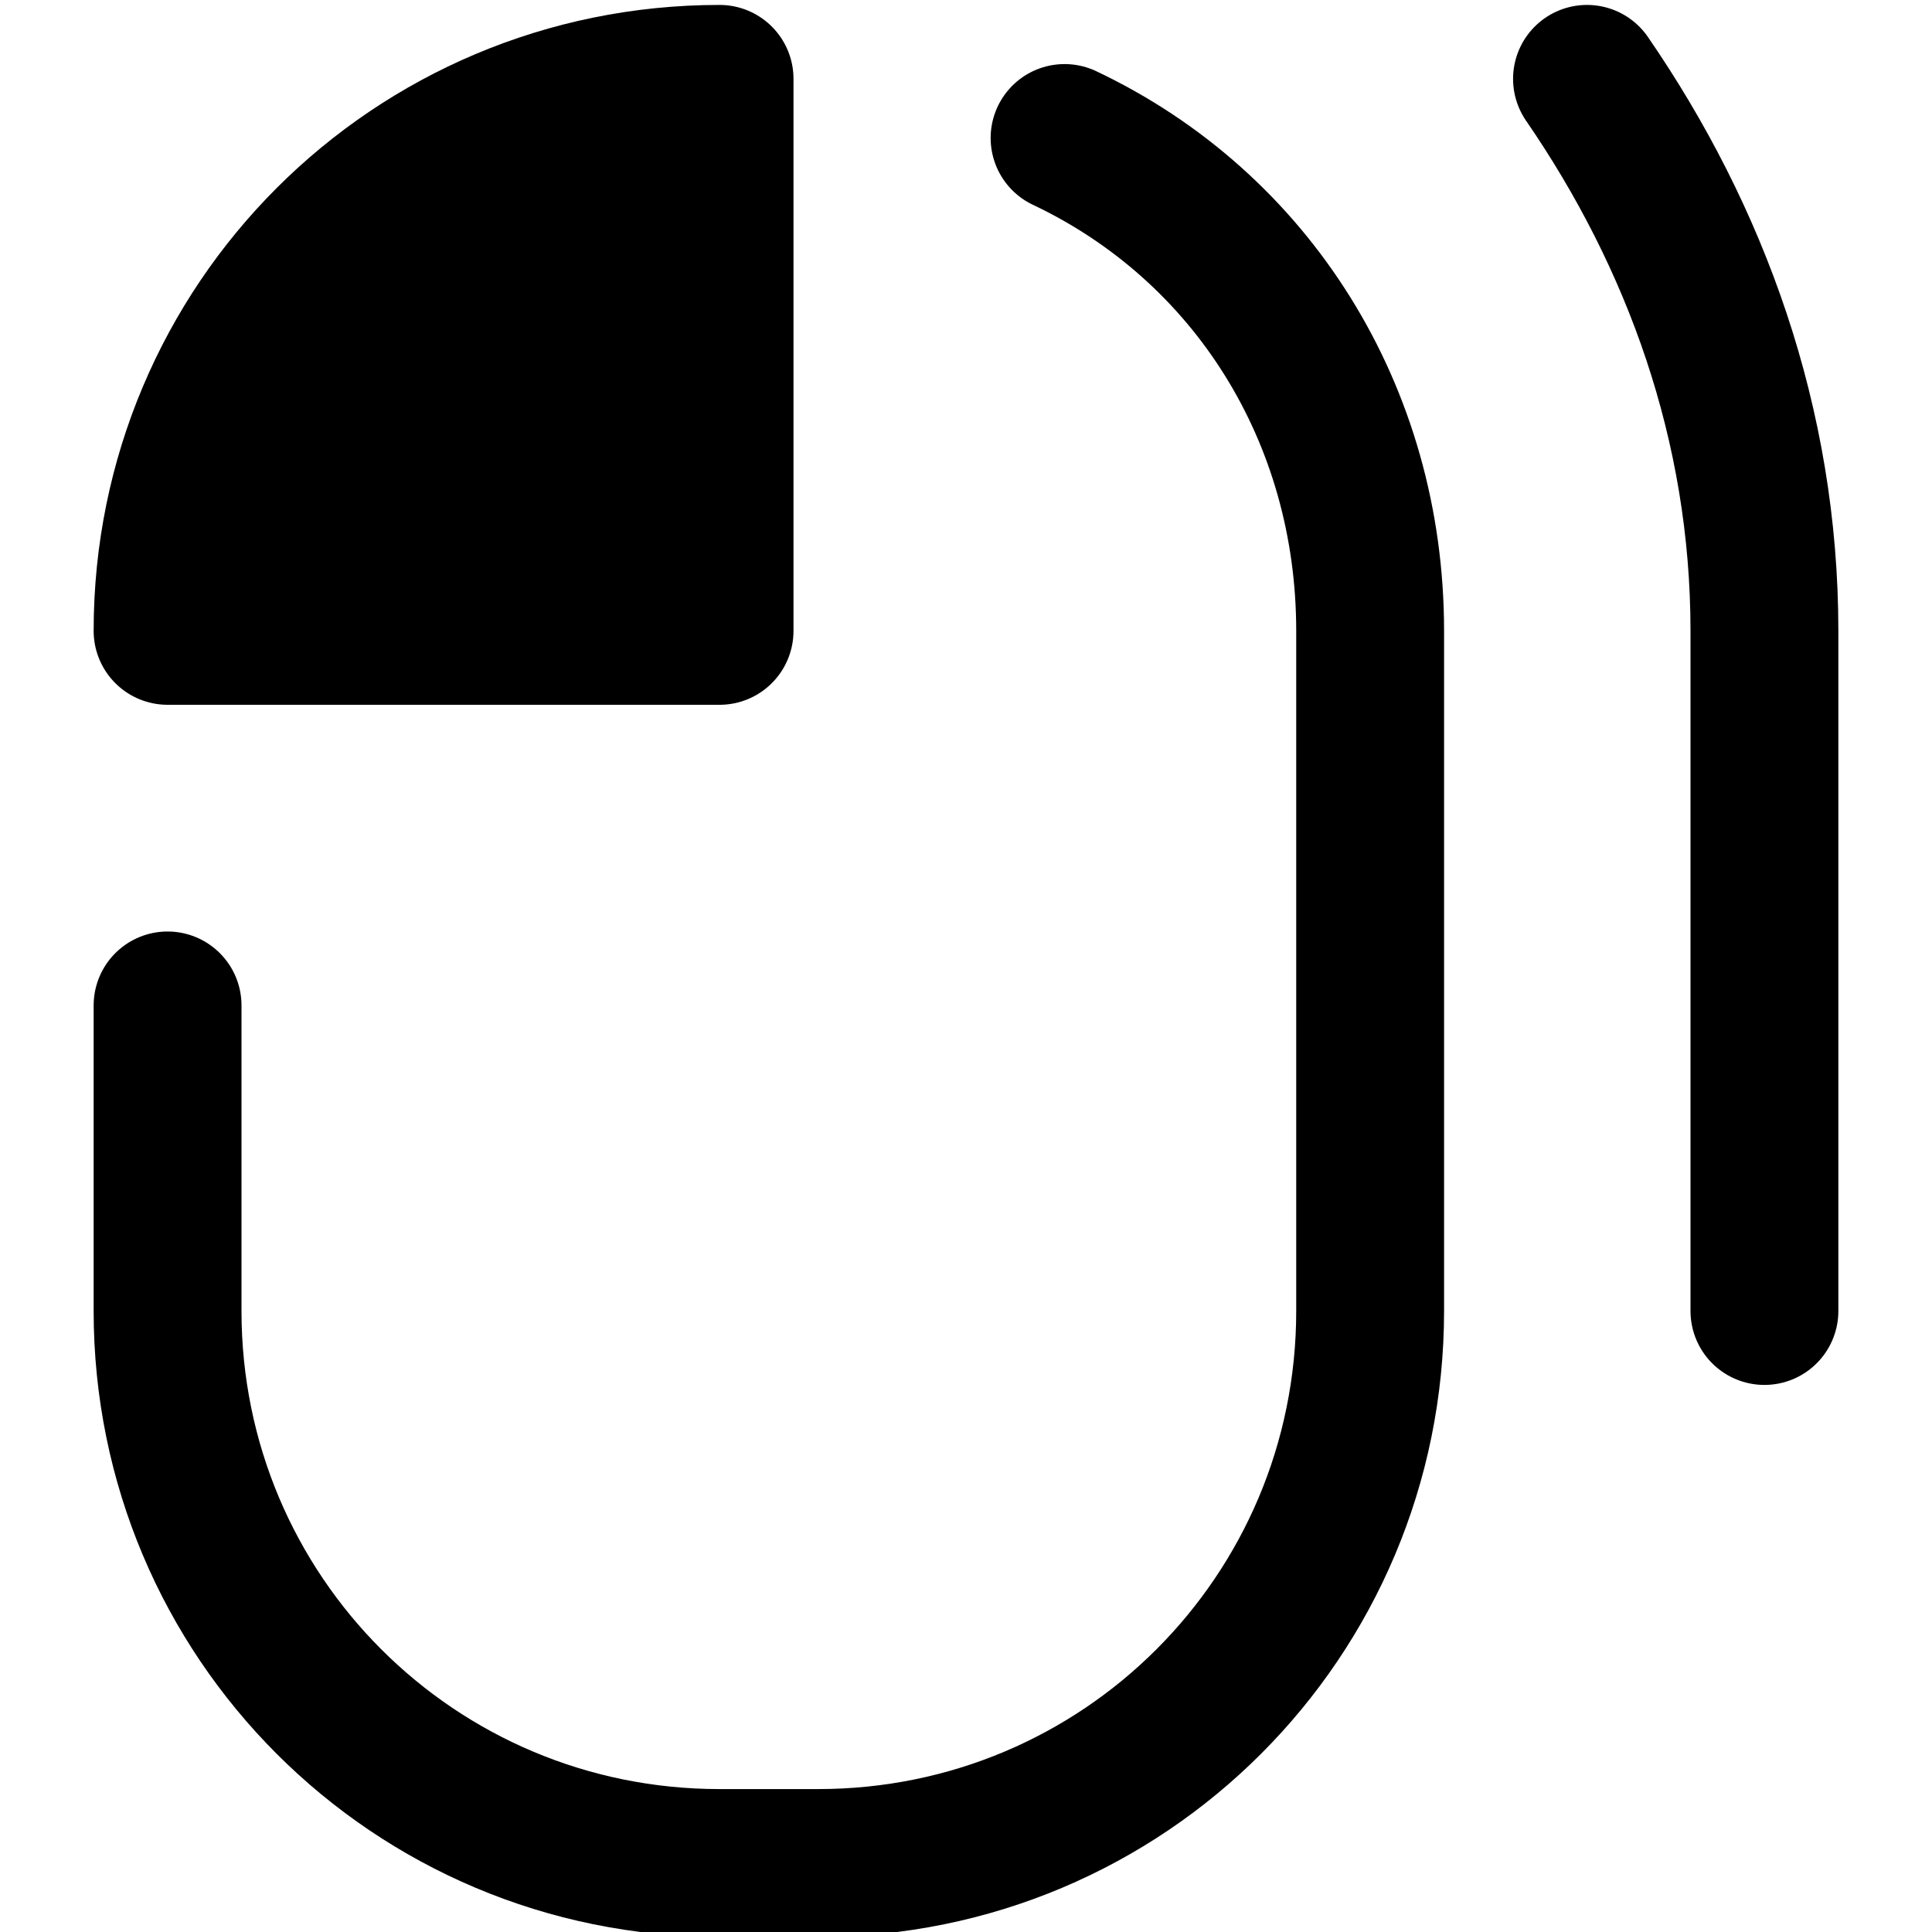
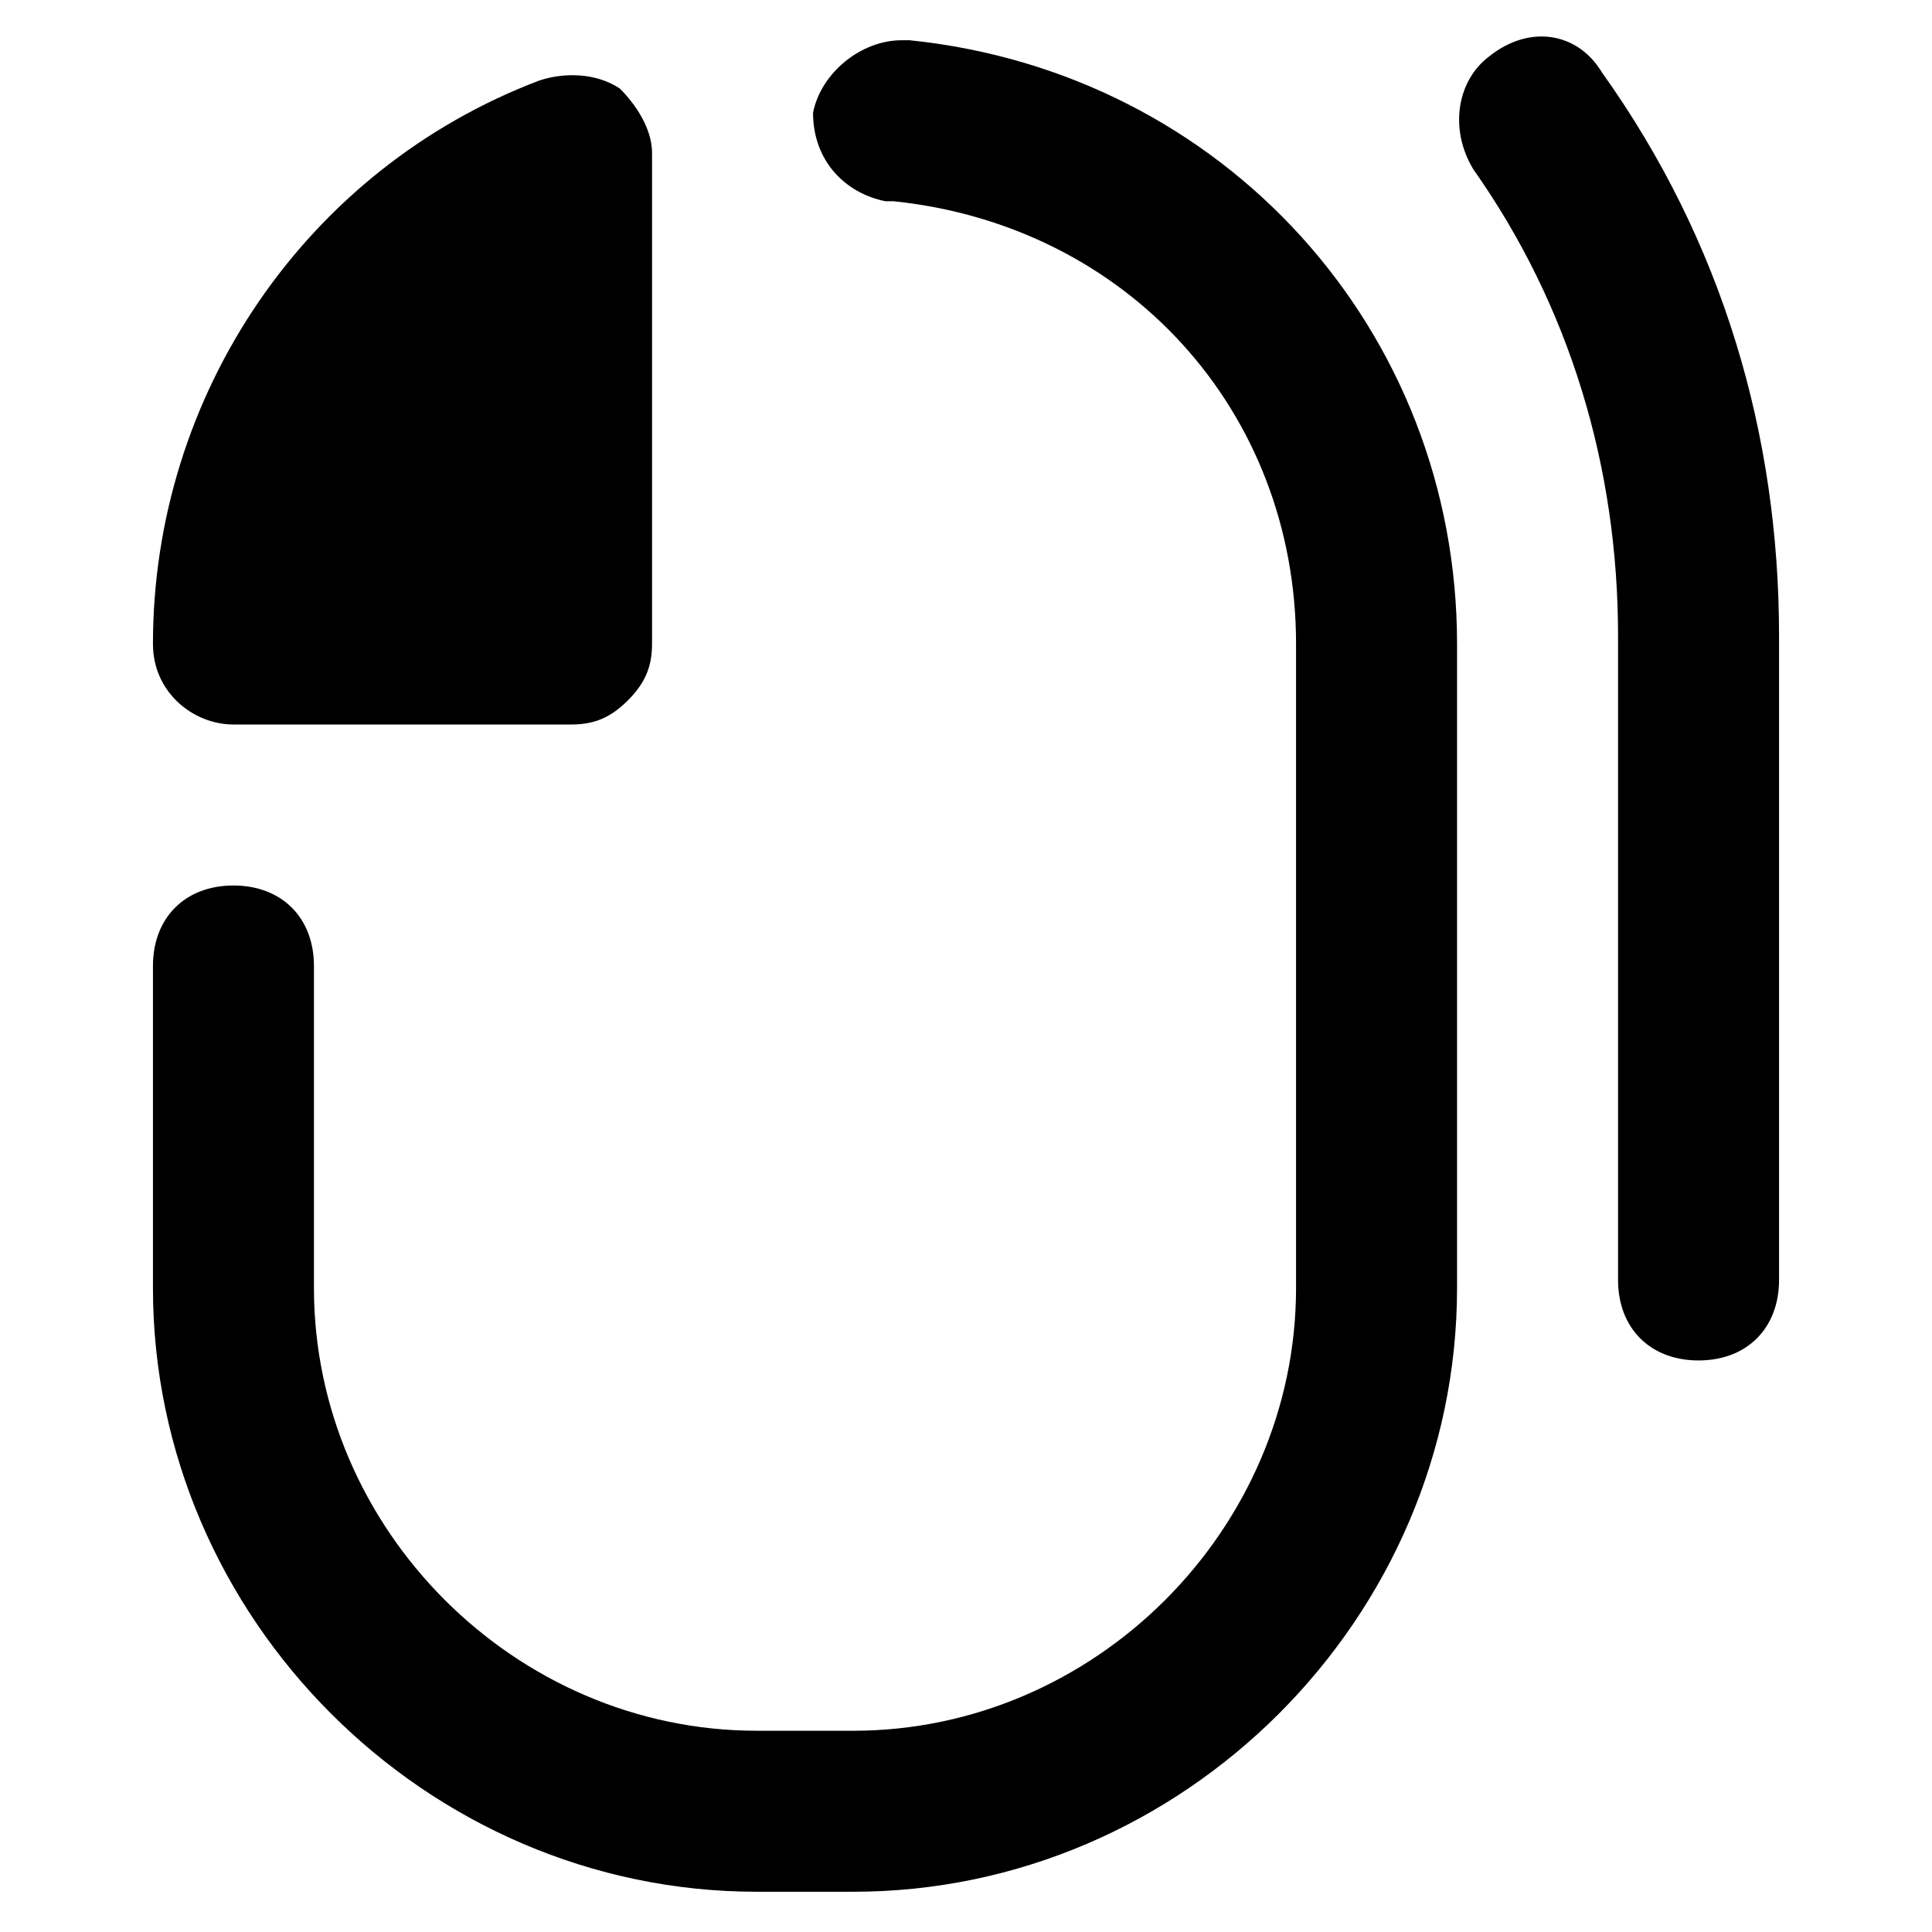
- <svg xmlns="http://www.w3.org/2000/svg" version="1.1" id="Layer_1" x="0px" y="0px" viewBox="0 0 19.6 19.6" style="enable-background:new 0 0 19.6 19.6;" xml:space="preserve">
+ <svg xmlns="http://www.w3.org/2000/svg" version="1.1" id="Layer_3" x="0px" y="0px" viewBox="0 0 24 24" style="enable-background:new 0 0 24 24;" xml:space="preserve">
  <style type="text/css">
	.st0{fill:none;}
- 	.st1{fill:none;stroke:#000000;stroke-width:1.5;stroke-linecap:round;stroke-linejoin:round;}
- 	.st2{stroke:#000000;stroke-width:1.5;stroke-linecap:round;stroke-linejoin:round;}
</style>
-   <g id="Layer_2_2_">
- </g>
  <g id="Layer_2_3_">
-     <rect x="0" y="0" class="st0" width="19.6" height="19.6" />
+     <rect class="st0" width="24" height="24" />
  </g>
  <g>
-     <g>
-       <path class="st1" d="M10.8,1.4c1.9,0.9,3.1,2.8,3.1,5v6.9c0,3.1-2.5,5.6-5.6,5.6h-1c-3.1,0-5.6-2.5-5.6-5.6v-3.1" />
-       <path class="st2" d="M1.7,6.4c0-3.1,2.5-5.6,5.6-5.6v5.6L1.7,6.4z" />
-     </g>
-     <path class="st1" d="M16.1,0.8c1.1,1.6,1.8,3.5,1.8,5.6v6.9" />
+     <path d="M19.9,0.9c-0.3-0.5-0.9-0.6-1.4-0.2C18.1,1,18,1.6,18.3,2.1c1.2,1.7,1.8,3.7,1.8,5.8v8c0,0.6,0.4,1,1,1s1-0.4,1-1v-8   C22.1,5.4,21.4,3,19.9,0.9z" />
+     <path d="M11.3,0.5l-0.1,0c-0.5,0-1,0.4-1.1,0.9c0,0.6,0.4,1,0.9,1.1l0.1,0c2.9,0.3,5,2.6,5,5.5v8c0,3-2.5,5.5-5.5,5.5H9.4   c-3,0-5.5-2.5-5.5-5.5v-4c0-0.6-0.4-1-1-1s-1,0.4-1,1v4c0,4.1,3.4,7.5,7.5,7.5h1.2c4.1,0,7.5-3.4,7.5-7.5V8   C18.1,4.1,15.2,0.9,11.3,0.5z" />
+     <path d="M2.9,9h4.2c0.3,0,0.5-0.1,0.7-0.3C8,8.5,8.1,8.3,8.1,8l0-6.1c0-0.3-0.2-0.6-0.4-0.8C7.4,0.9,7,0.9,6.7,1   C3.8,2.1,1.9,4.9,1.9,8C1.9,8.6,2.4,9,2.9,9z" />
  </g>
</svg>
